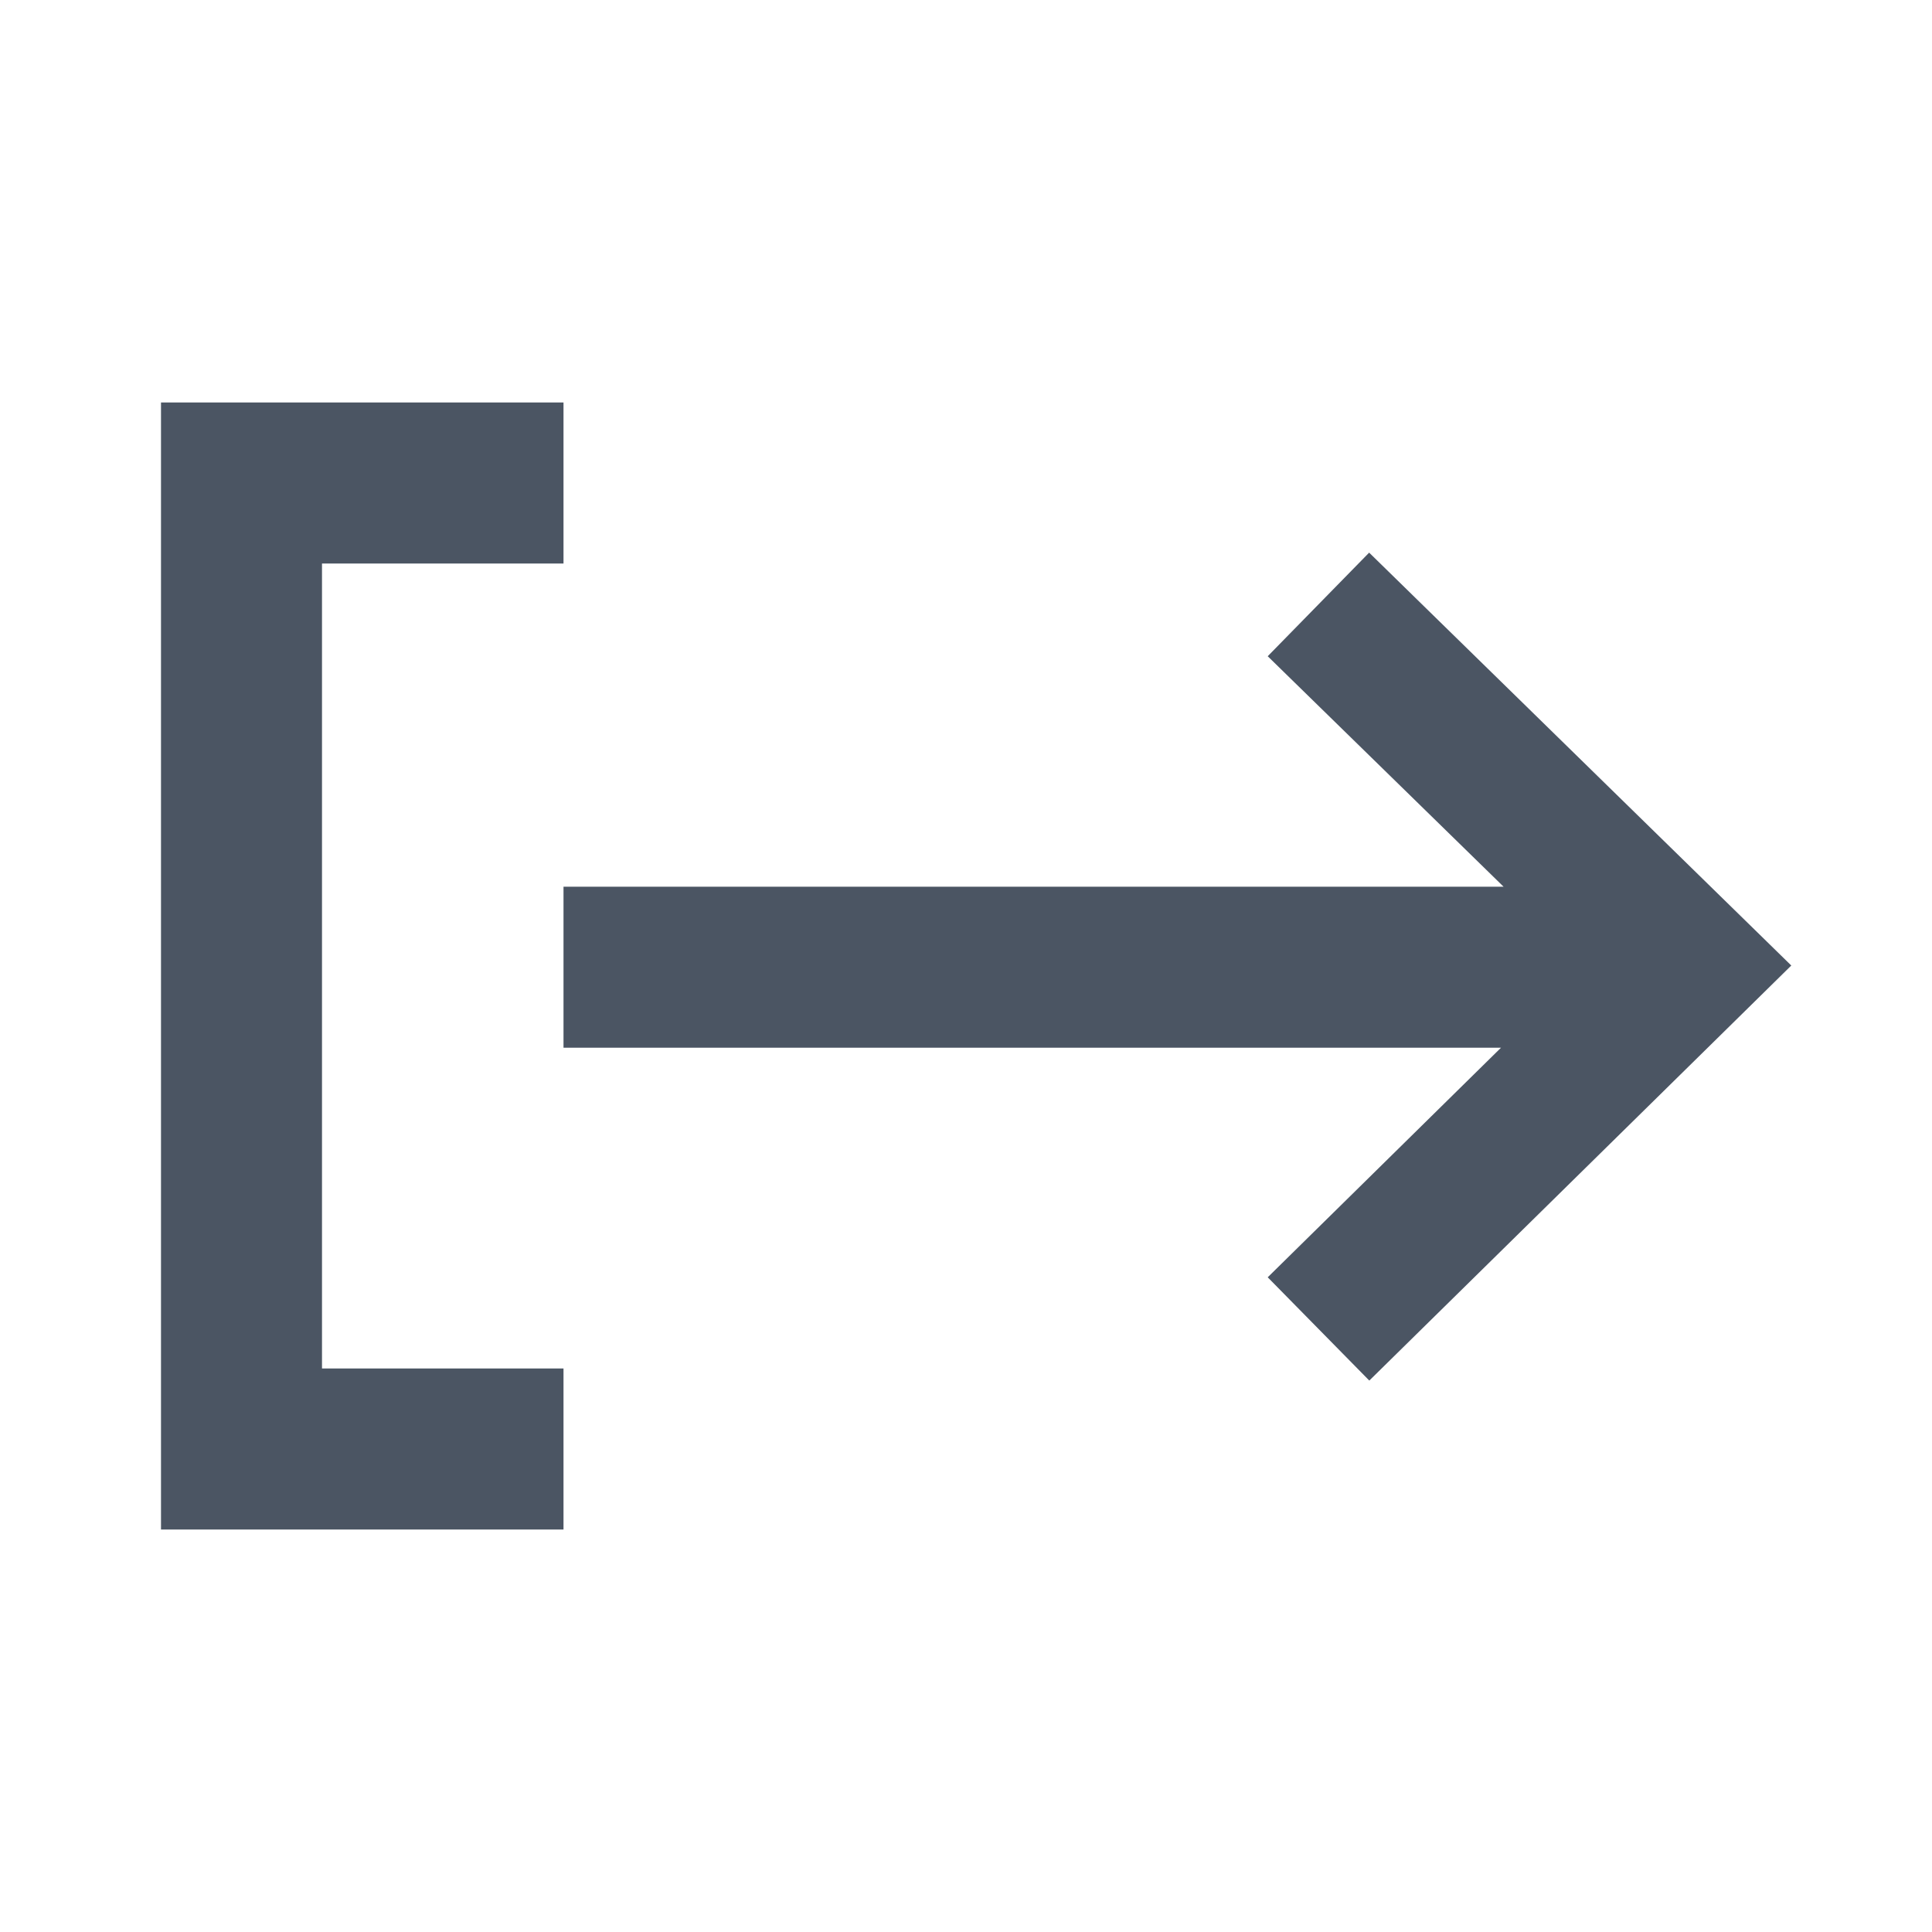
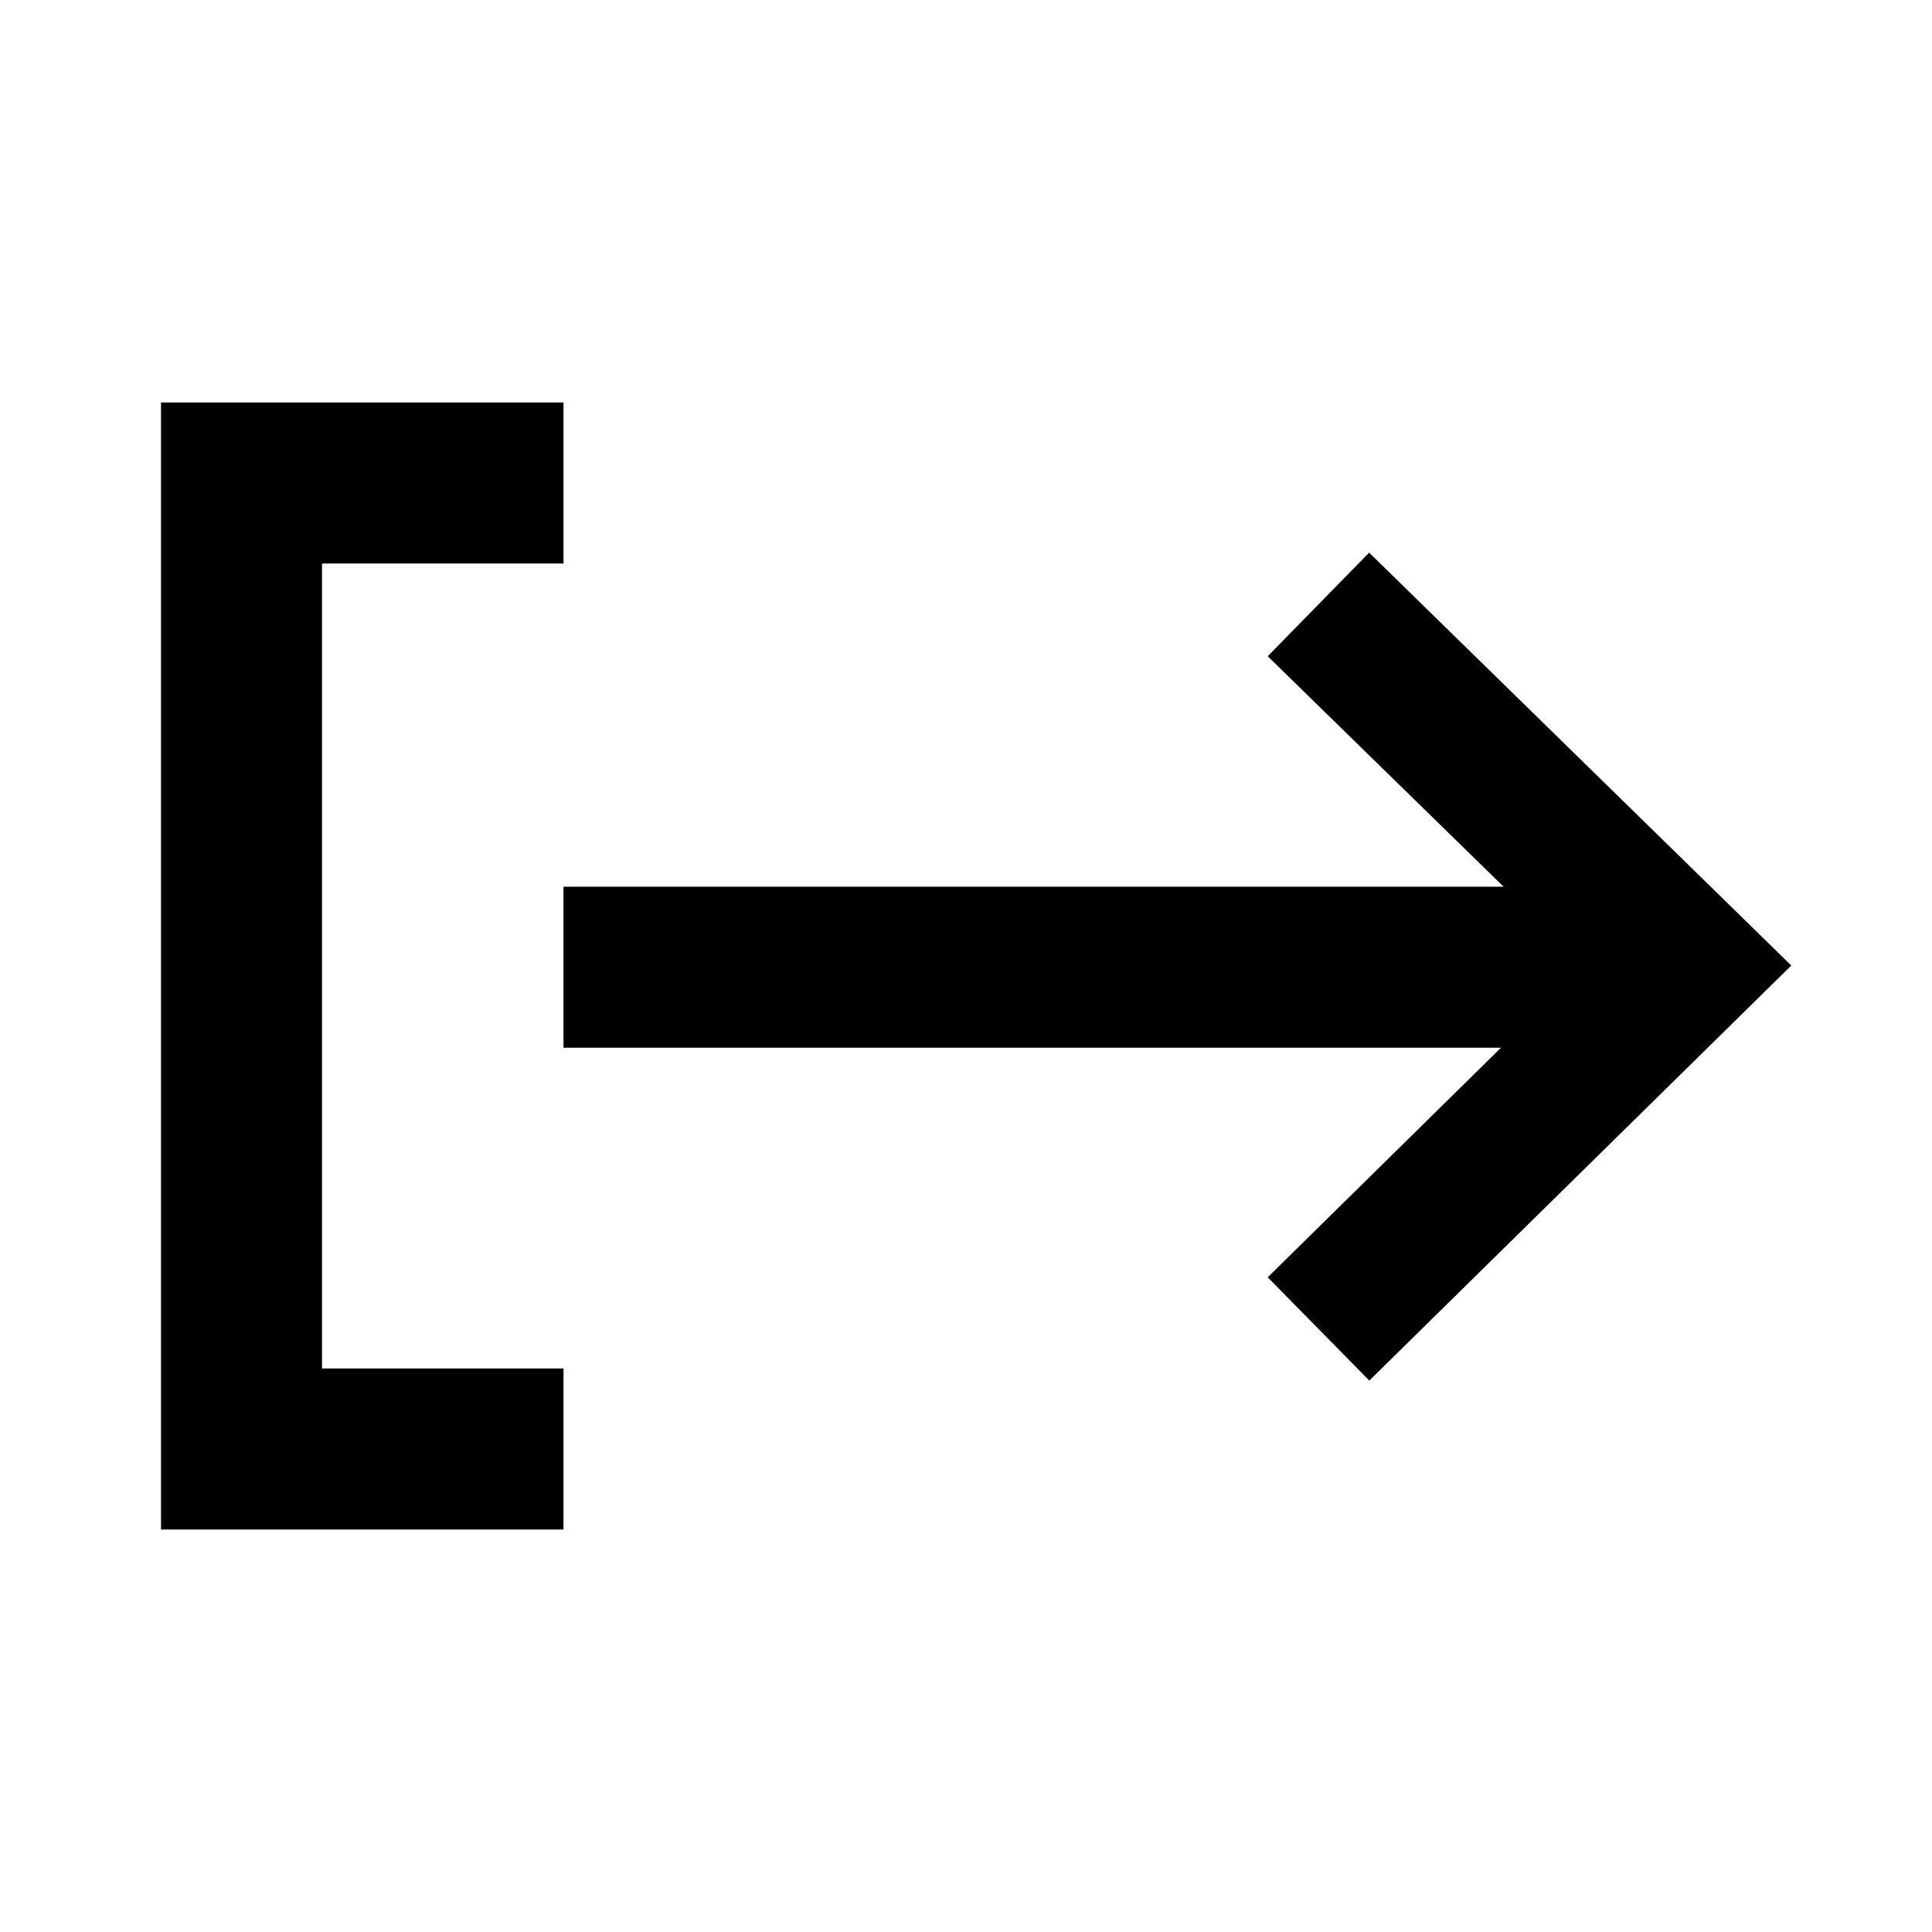
- <svg xmlns="http://www.w3.org/2000/svg" height="24" width="24" viewBox="0 0 24 24">
-   <path fill="#4b5563" d="M 2,5 V 19 H 7 V 17 H 4 V 7 H 7 V 5 Z M 17.008,6.865 22.252,11.994 17.01,17.15 15.748,15.867 18.646,13.015 H 7 V 11.015 H 18.678 L 15.748,8.152 Z" />
+ <svg xmlns="http://www.w3.org/2000/svg" viewBox="0 0 24 24">
+   <path d="M 2,5 V 19 H 7 V 17 H 4 V 7 H 7 V 5 Z M 17.008,6.865 22.252,11.994 17.01,17.15 15.748,15.867 18.646,13.015 H 7 V 11.015 H 18.678 L 15.748,8.152 Z" />
</svg>
